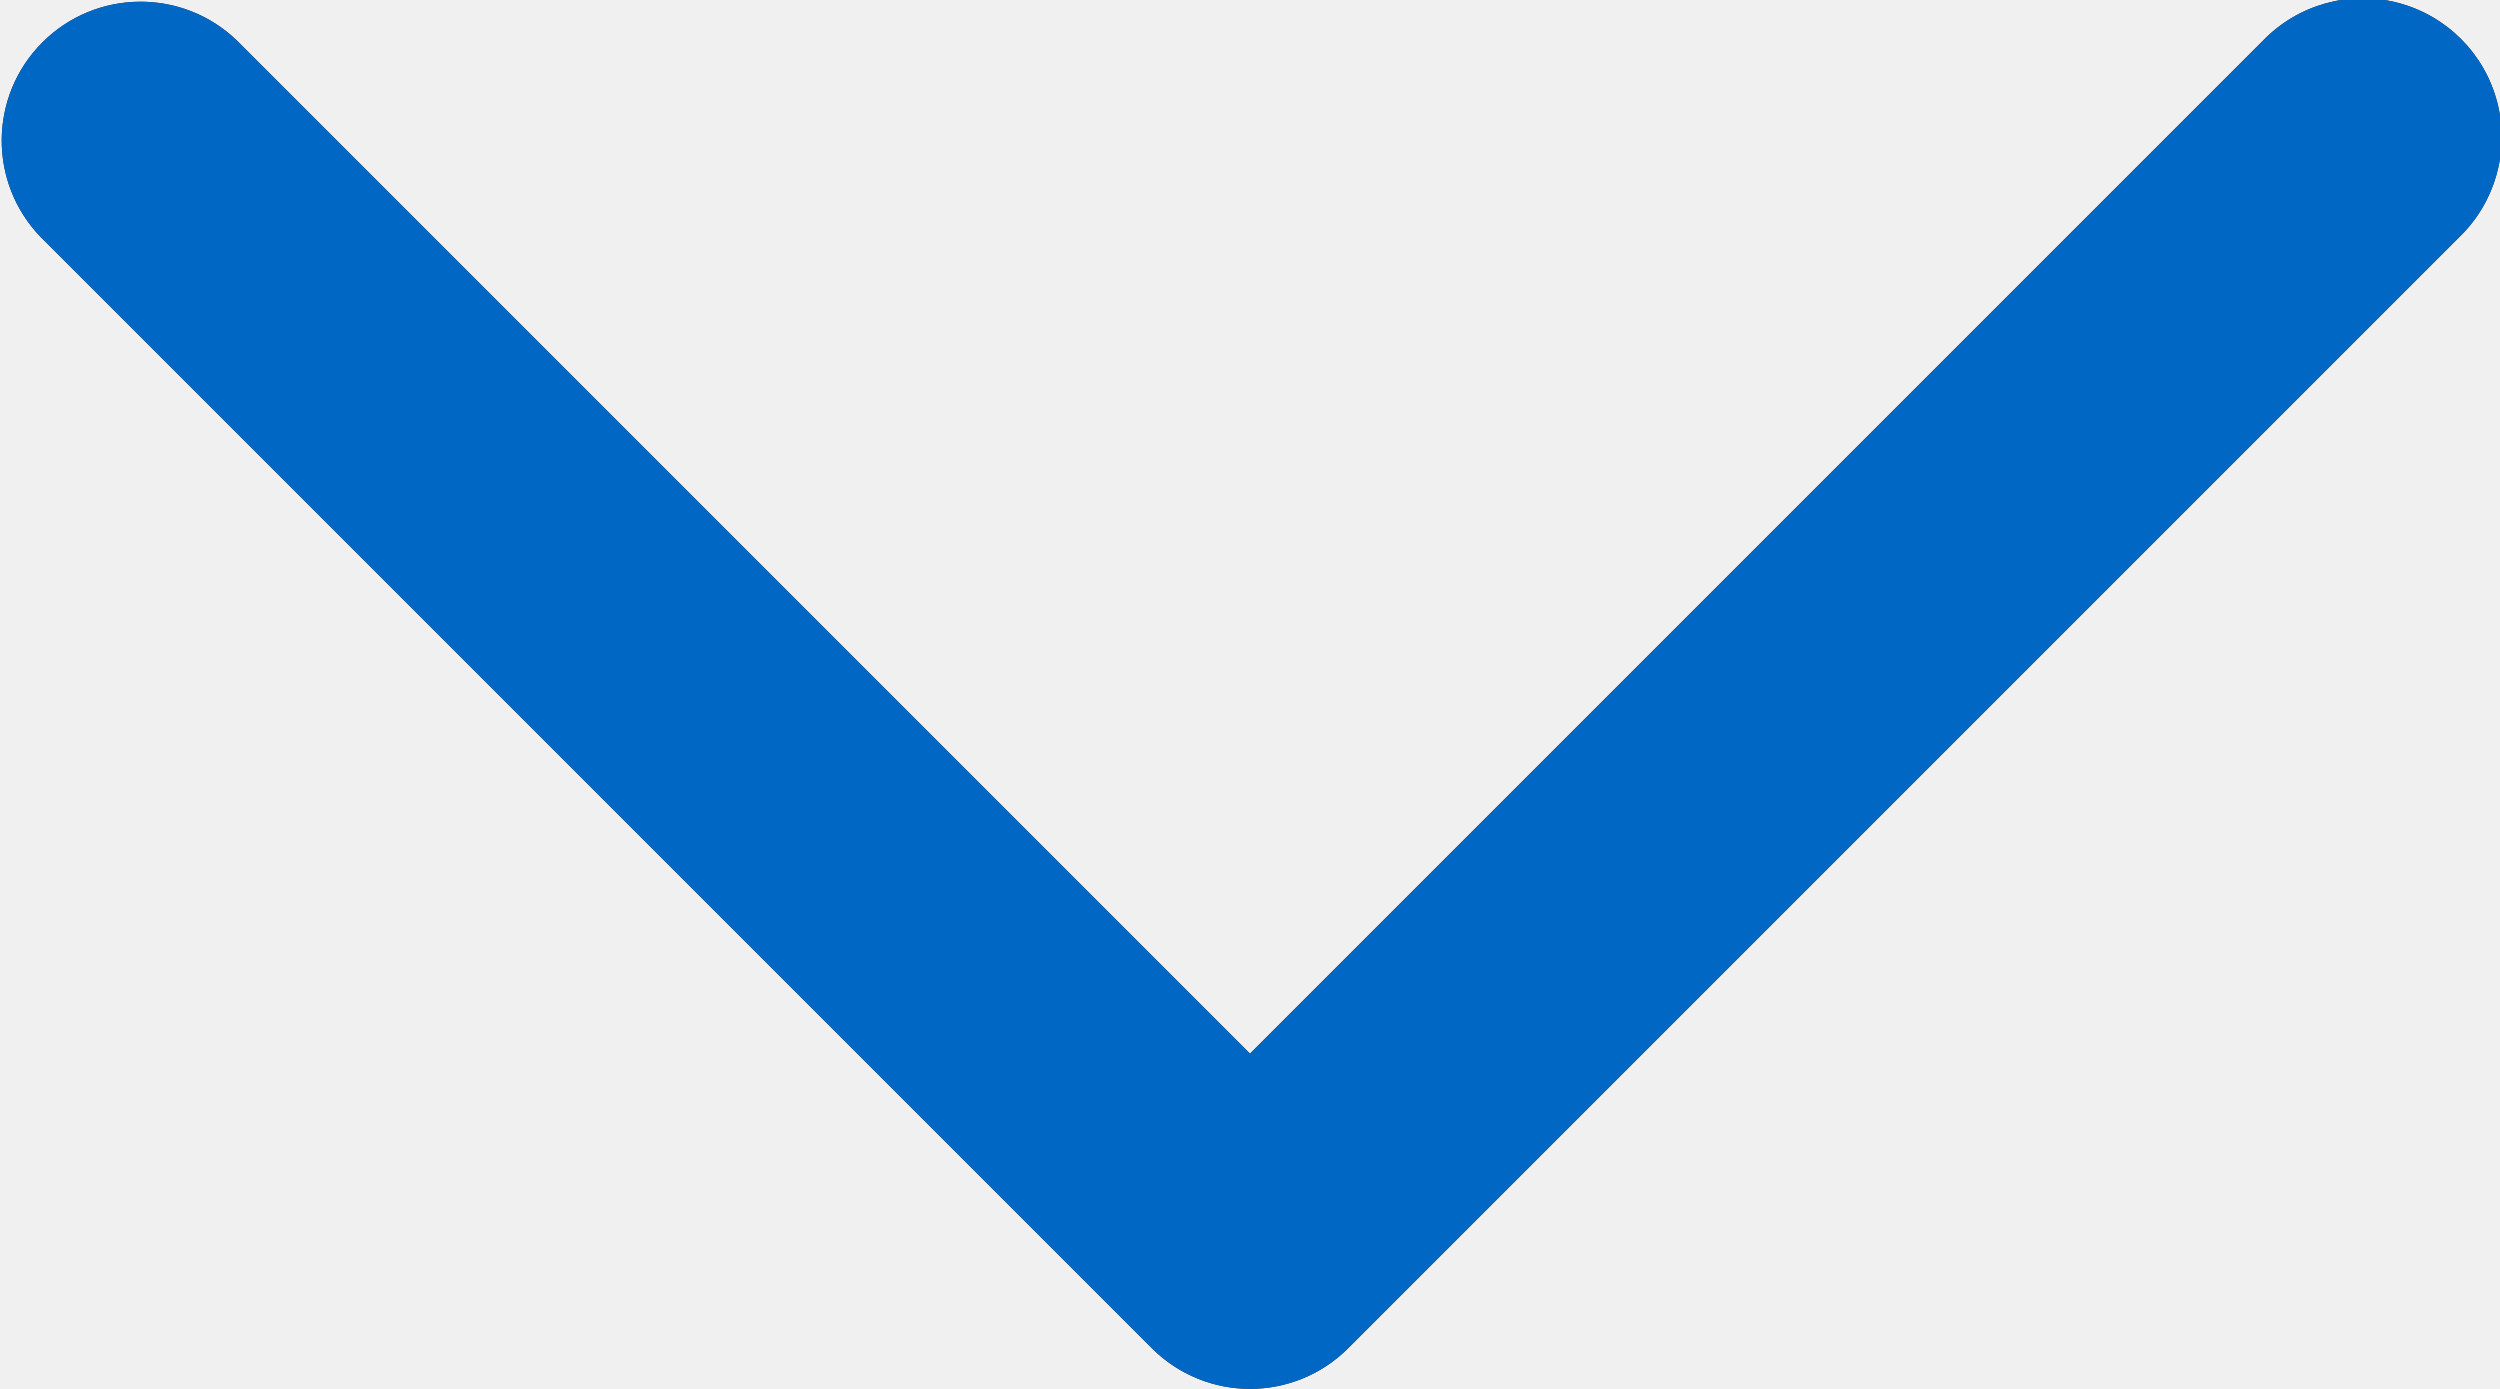
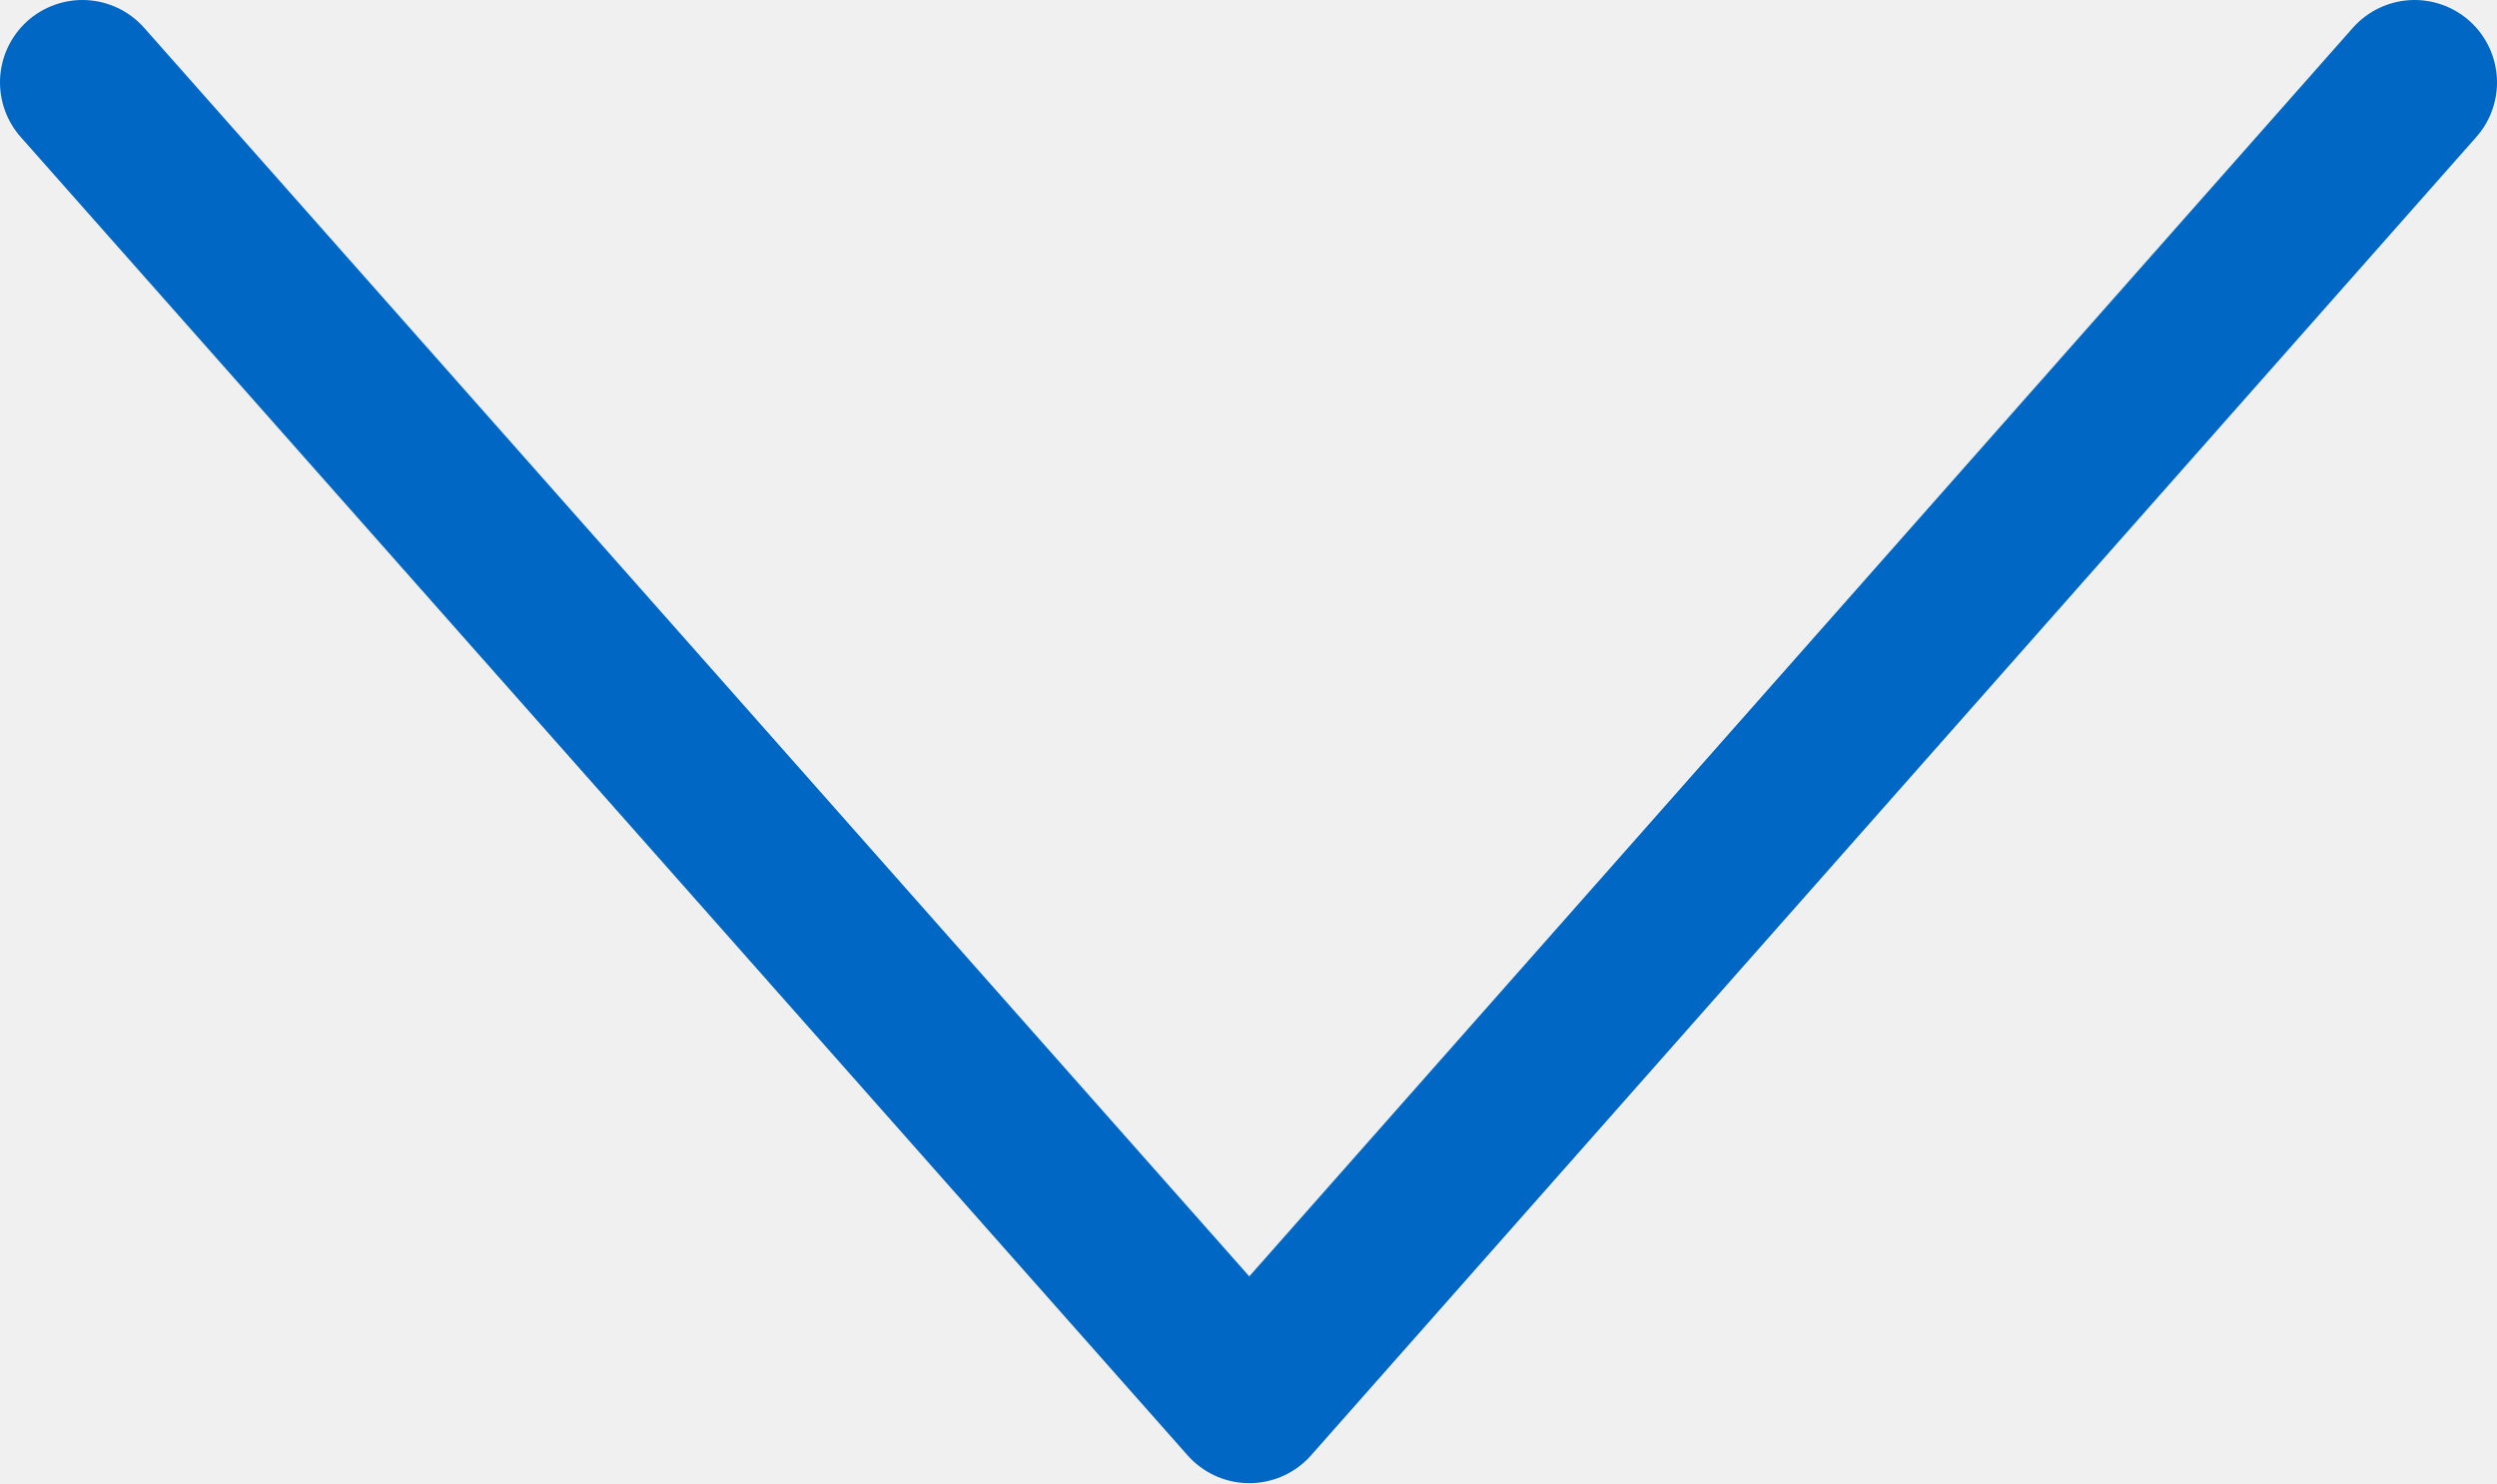
- <svg xmlns="http://www.w3.org/2000/svg" xmlns:xlink="http://www.w3.org/1999/xlink" width="18" height="10">
-   <defs>
-     <path d="M12 14.586L4.707 7.293a1 1 0 0 0-1.414 1.414l8 8a1 1 0 0 0 1.414 0l8-8a1 1 0 1 0-1.414-1.414L12 14.586z" id="a" />
-   </defs>
-   <g transform="translate(-3 -7)" fill="none" fill-rule="evenodd">
-     <mask id="b" fill="#fff">
-       <use xlink:href="#a" />
-     </mask>
-     <use fill="#3E3832" fill-rule="nonzero" xlink:href="#a" />
-     <g mask="url(#b)" fill="#0067C5">
-       <path d="M0 24h24V0H0z" />
-     </g>
-   </g>
+ <svg xmlns="http://www.w3.org/2000/svg" data-name="Outline Icons" viewBox="0 0 15.15 9">
+   <path fill="none" stroke="#0067C5" stroke-linecap="round" stroke-linejoin="round" d="M.5.5l7.08 8 7.07-8" />
</svg>
